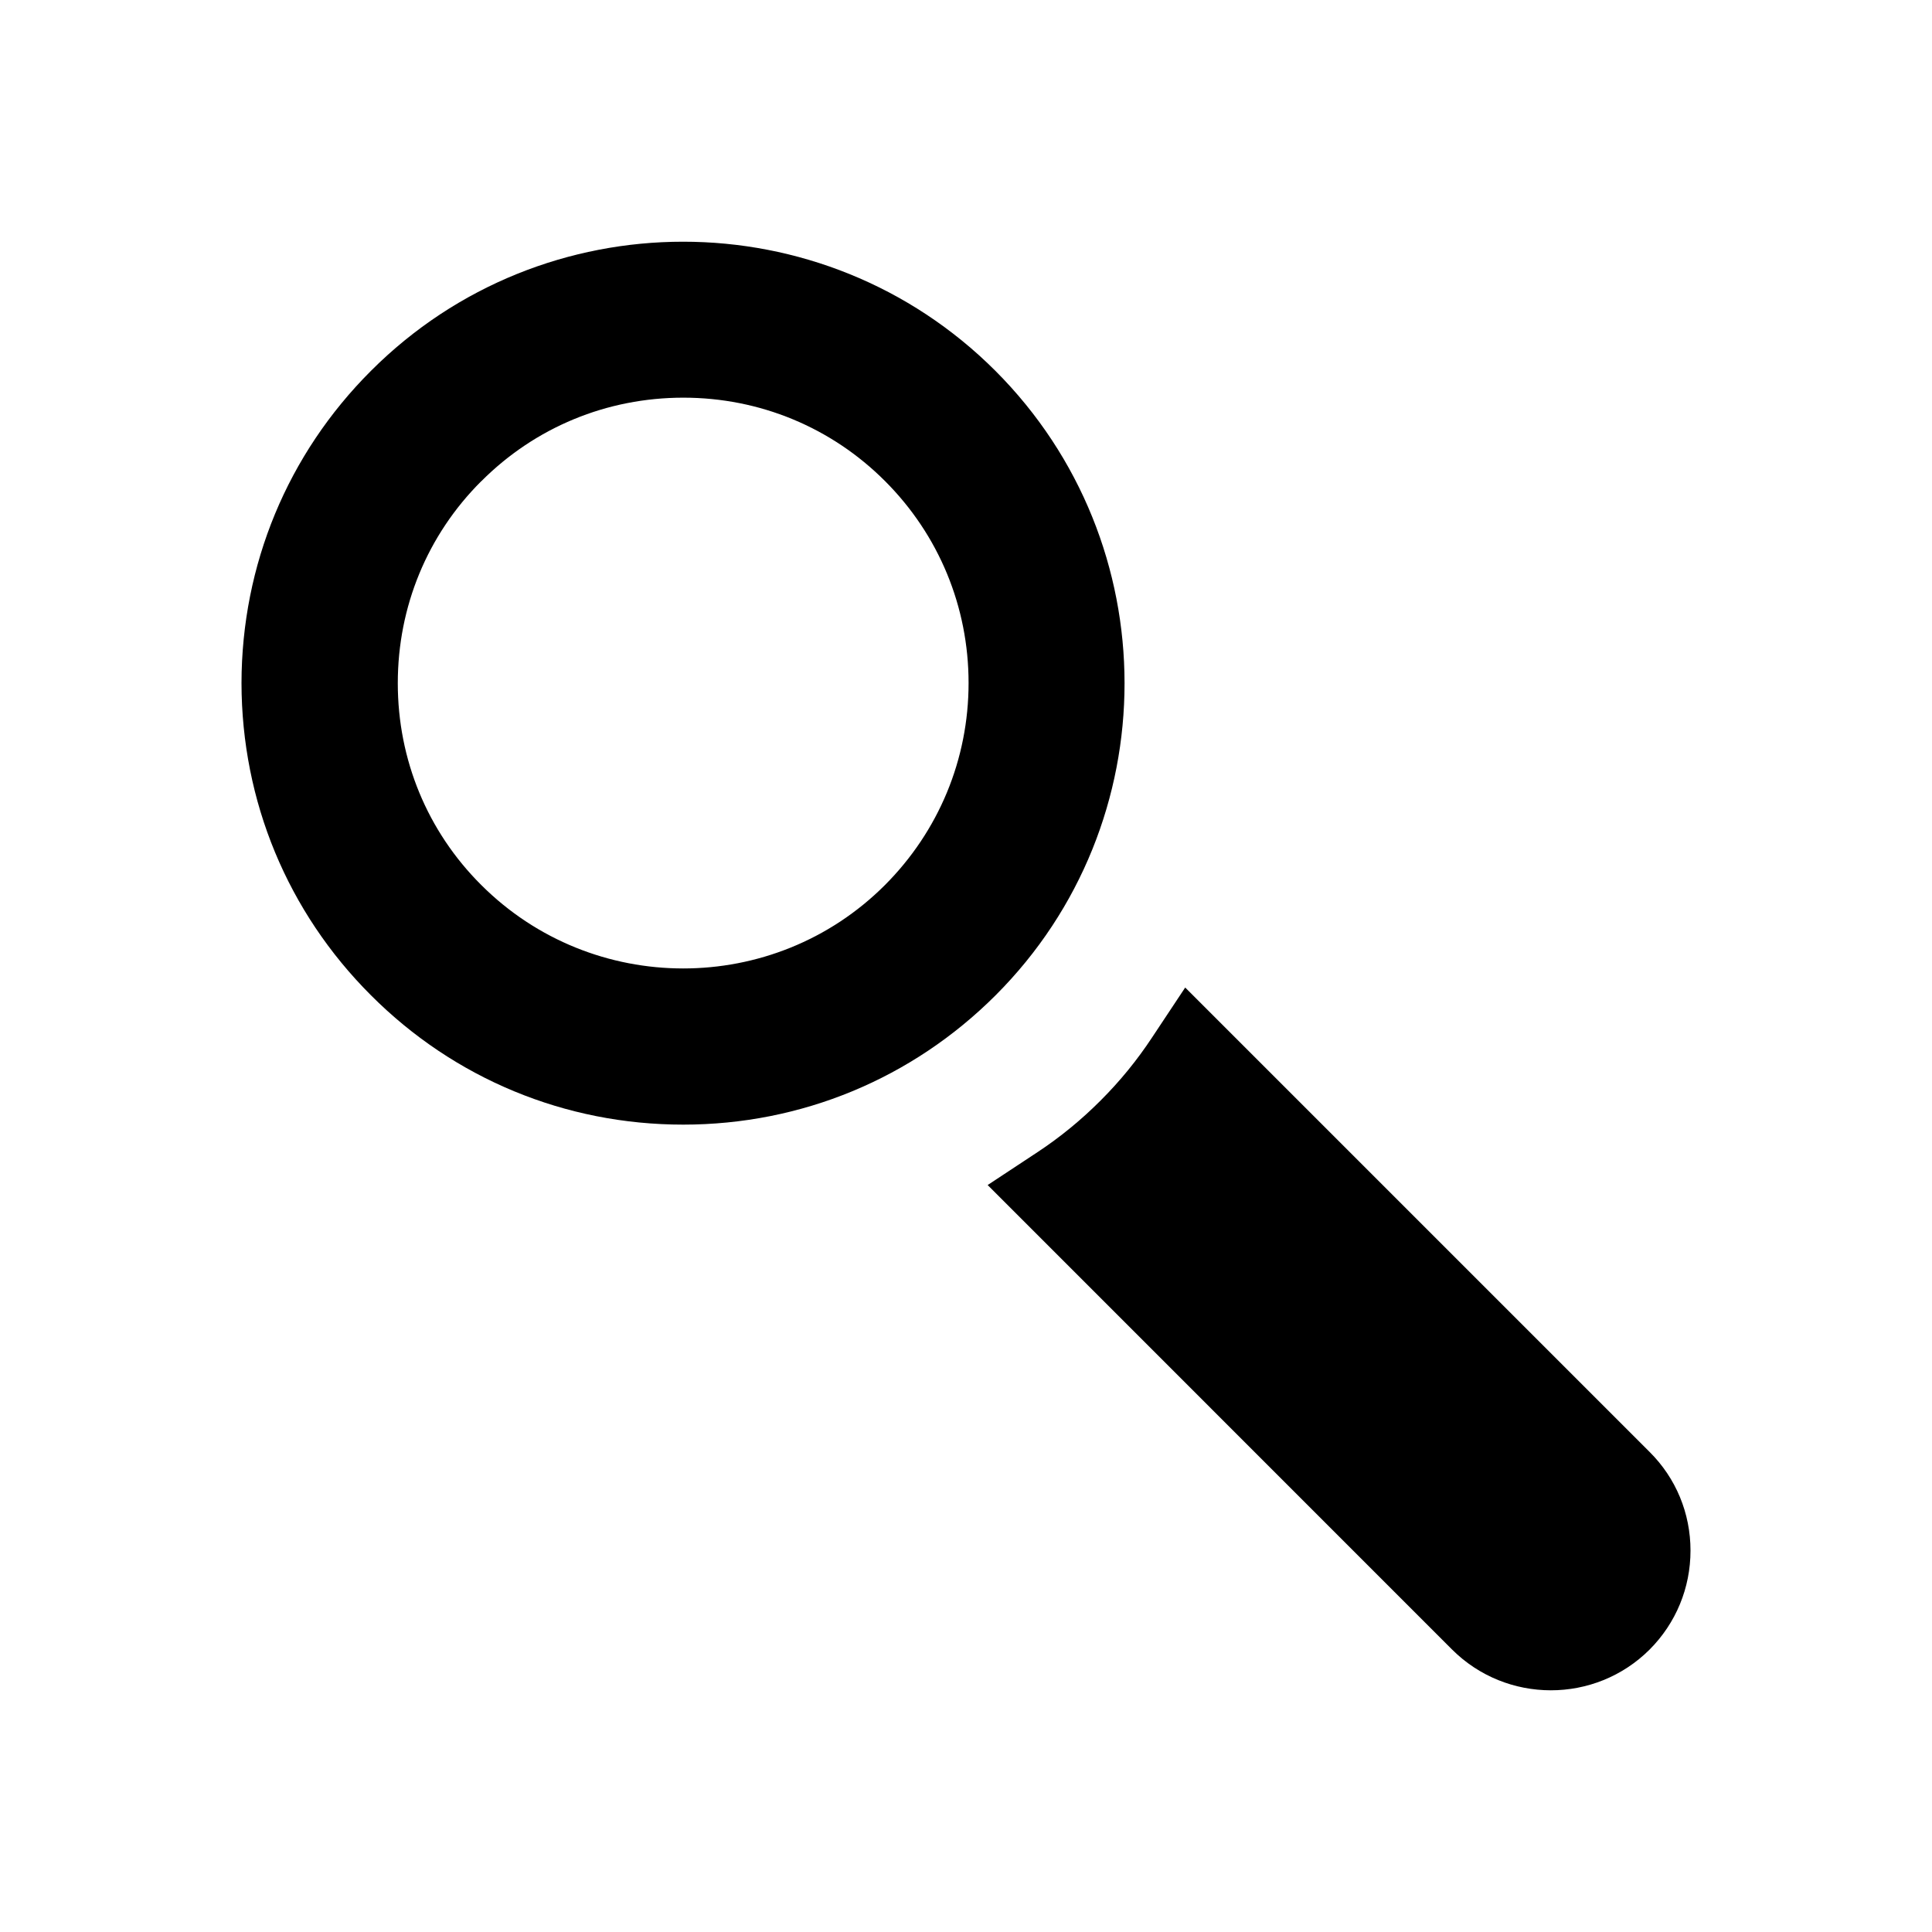
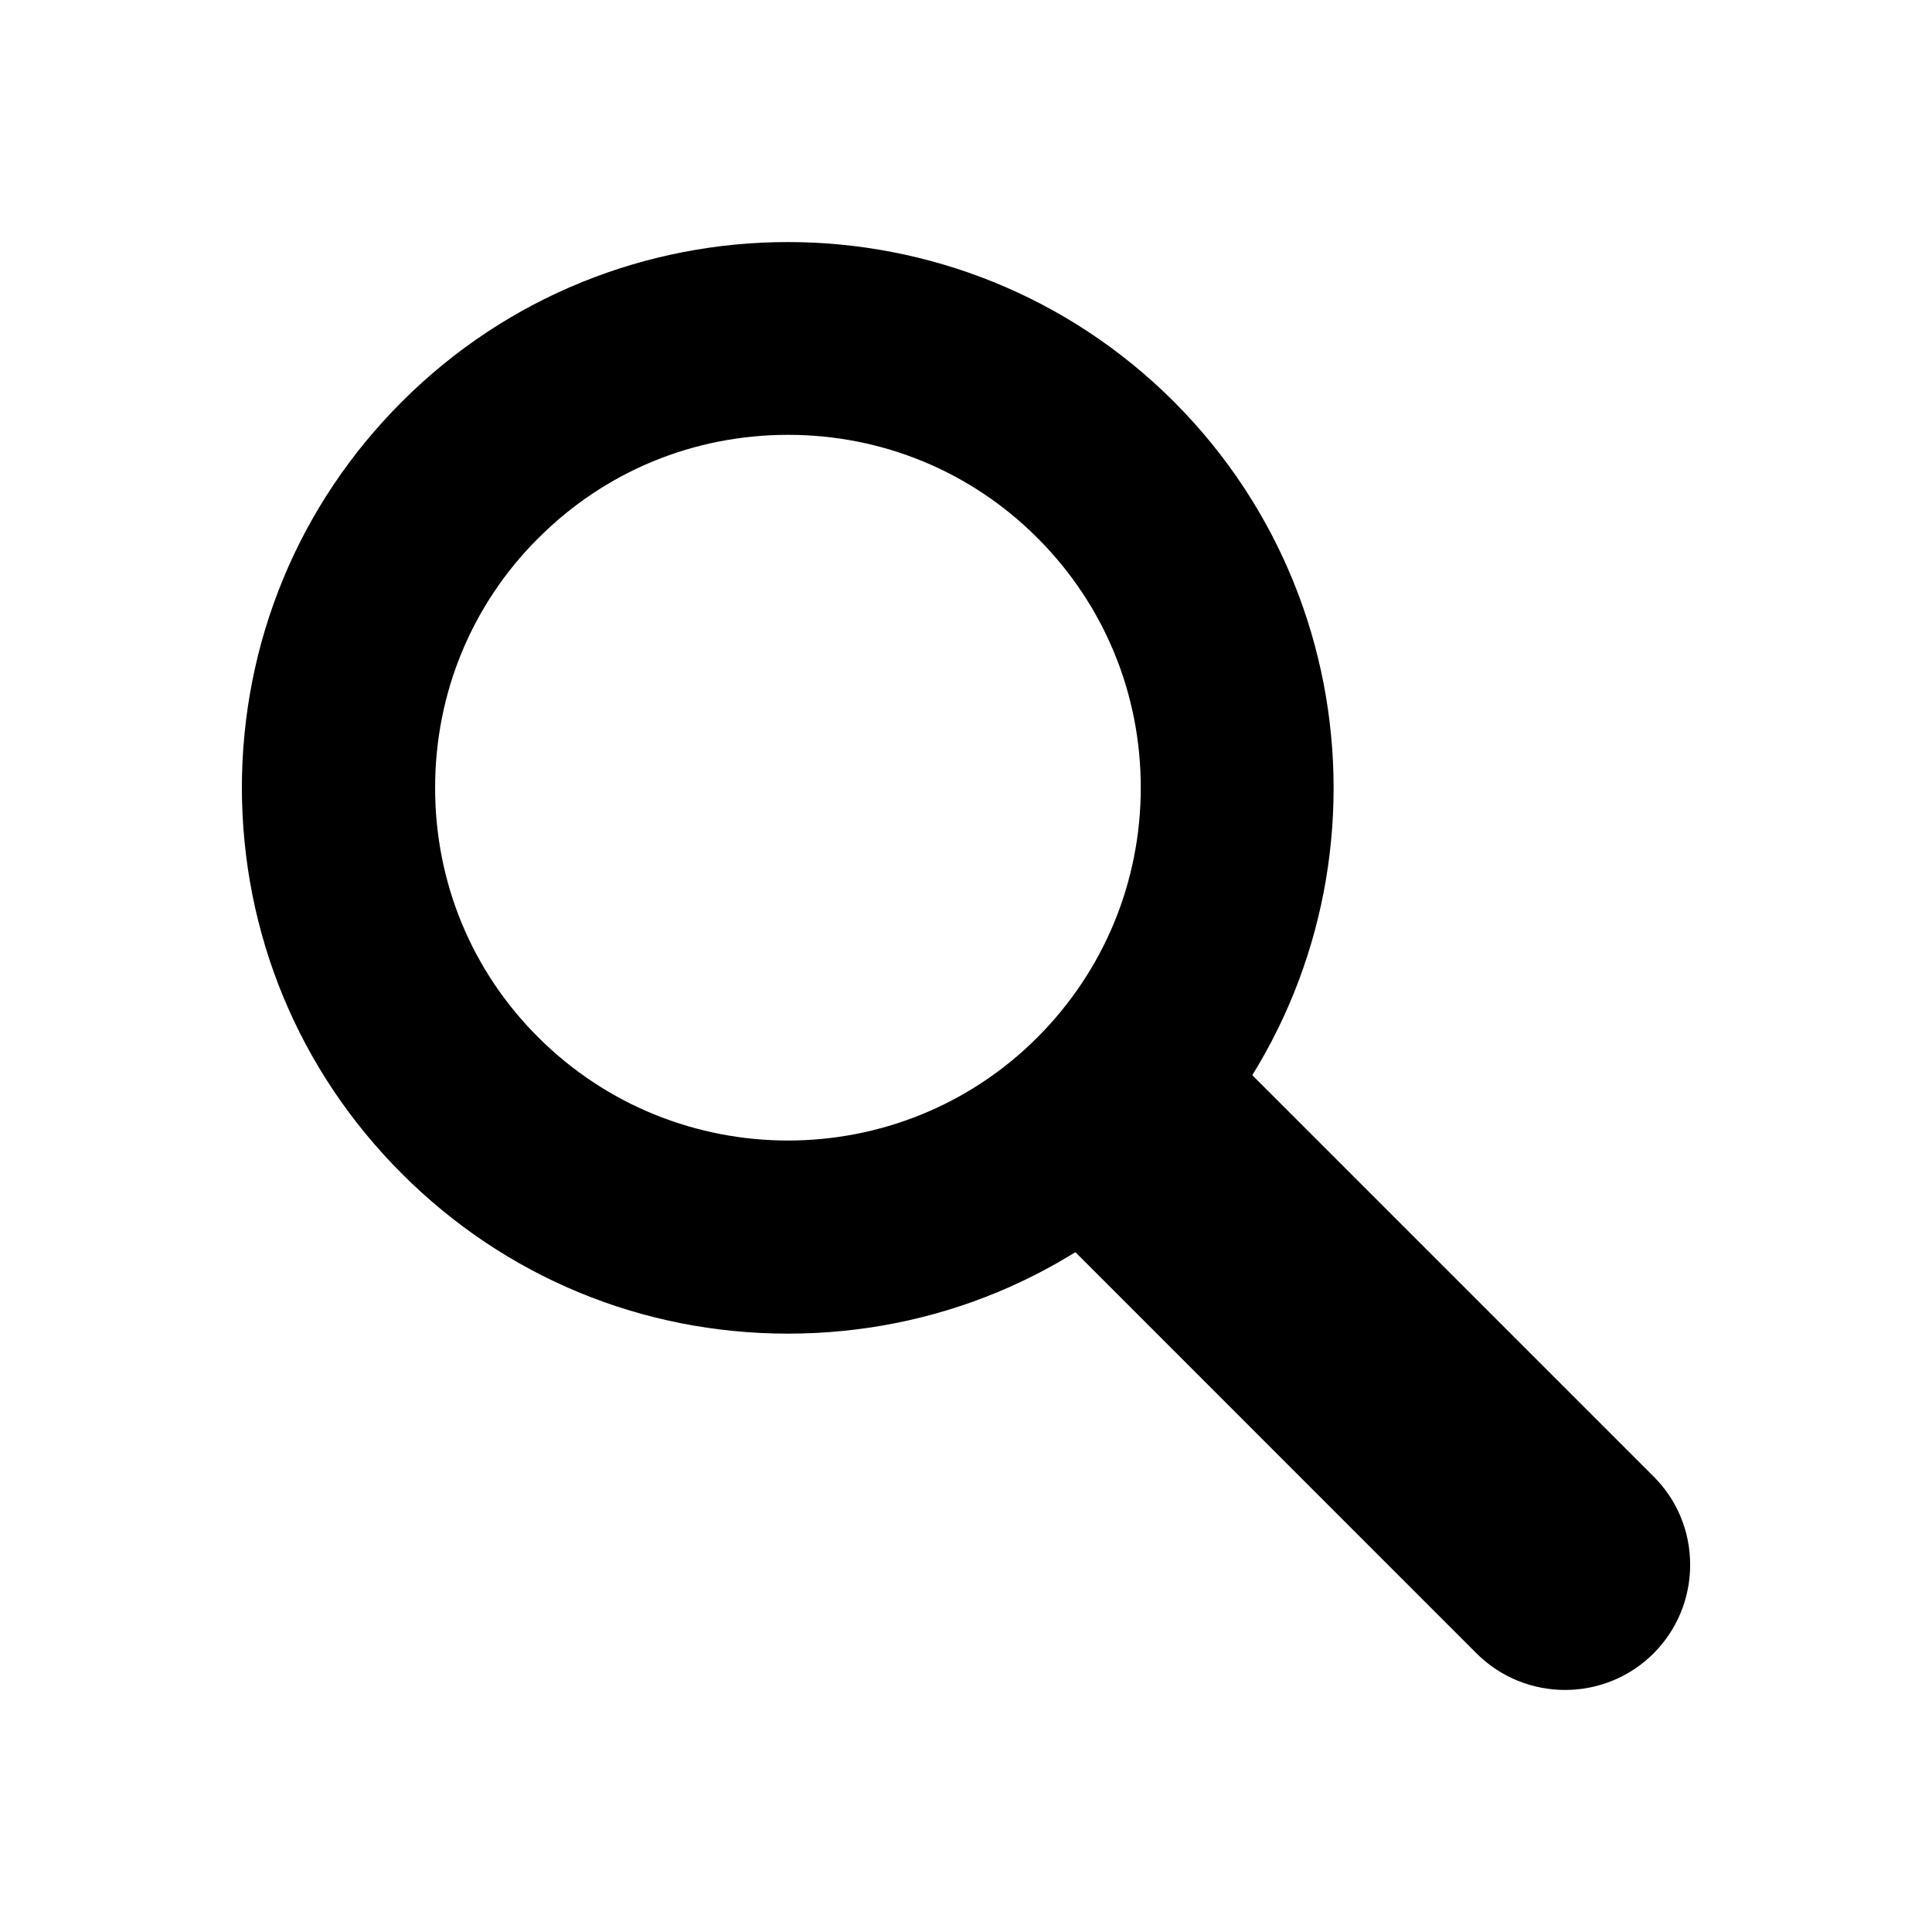
<svg xmlns="http://www.w3.org/2000/svg" version="1.1" id="Layer_1" x="0px" y="0px" width="48px" height="48px" viewBox="0 0 48 48" enable-background="new 0 0 48 48" xml:space="preserve">
-   <g>
-     <path d="M9.217,9.213C7.143,11.284,6.004,14.039,6,16.971c0.004,2.933,1.143,5.686,3.217,7.757   c2.069,2.072,4.824,3.213,7.757,3.213c2.932,0,5.687-1.141,7.761-3.213c4.275-4.275,4.271-11.235-0.005-15.515   C20.45,4.936,13.492,4.936,9.217,9.213z M21.99,11.954c1.336,1.337,2.074,3.12,2.074,5.015c0,1.899-0.742,3.681-2.078,5.02   c-2.763,2.764-7.263,2.762-10.03-0.002c-1.34-1.335-2.073-3.116-2.073-5.013c0-1.899,0.733-3.681,2.073-5.018l0.004-0.002   c1.336-1.338,3.116-2.074,5.018-2.074C18.87,9.88,20.655,10.616,21.99,11.954z" />
-     <path d="M27.345,27.341c-0.485,0.487-1.015,0.919-1.564,1.281l-1.243,0.82l11.535,11.537c1.355,1.354,3.558,1.355,4.913,0.002   C41.639,40.325,42,39.451,42,38.524c0-0.929-0.361-1.799-1.015-2.45L29.446,24.535l-0.822,1.239   C28.255,26.334,27.83,26.857,27.345,27.341z" />
+   <defs id="defs4976" />
+   <g id="g3034" transform="matrix(0.8957242,0,0,0.8957242,4.37082,4.370364)" style="fill:#000000;fill-opacity:1;stroke:none">
+     <path d="m 6.269,6.262 c -2.863,2.859 -4.435,6.661 -4.44,10.708 0.006,4.048 1.578,7.848 4.44,10.707 2.856,2.86 6.658,4.435 10.707,4.435 4.047,0 7.85,-1.575 10.712,-4.435 5.901,-5.901 5.895,-15.507 -0.007,-21.415 -5.908,-5.903 -15.511,-5.903 -21.412,0 z m 17.63,3.783 c 1.844,1.845 2.863,4.306 2.863,6.922 0,2.621 -1.024,5.081 -2.868,6.929 -3.814,3.815 -10.025,3.812 -13.844,-0.003 -1.85,-1.843 -2.861,-4.301 -2.861,-6.919 0,-2.621 1.012,-5.081 2.861,-6.926 l 0.005,-0.003 c 1.844,-1.847 4.301,-2.863 6.926,-2.863 2.611,0 5.075,1.016 6.918,2.863 z" id="path3036" style="fill:#000000;fill-opacity:1;stroke:none" />
+     <path d="m 27.345,27.341 c -0.485,0.487 -1.015,0.919 -1.564,1.281 l -1.243,0.82 11.535,11.537 c 1.355,1.354 3.558,1.355 4.913,0.002 C 41.639,40.325 42,39.451 42,38.524 42,37.595 41.639,36.725 40.985,36.074 L 29.446,24.535 28.624,25.774 c -0.369,0.56 -0.794,1.083 -1.279,1.567 z" id="path3038" style="fill:#000000;fill-opacity:1;stroke:none" />
  </g>
</svg>
